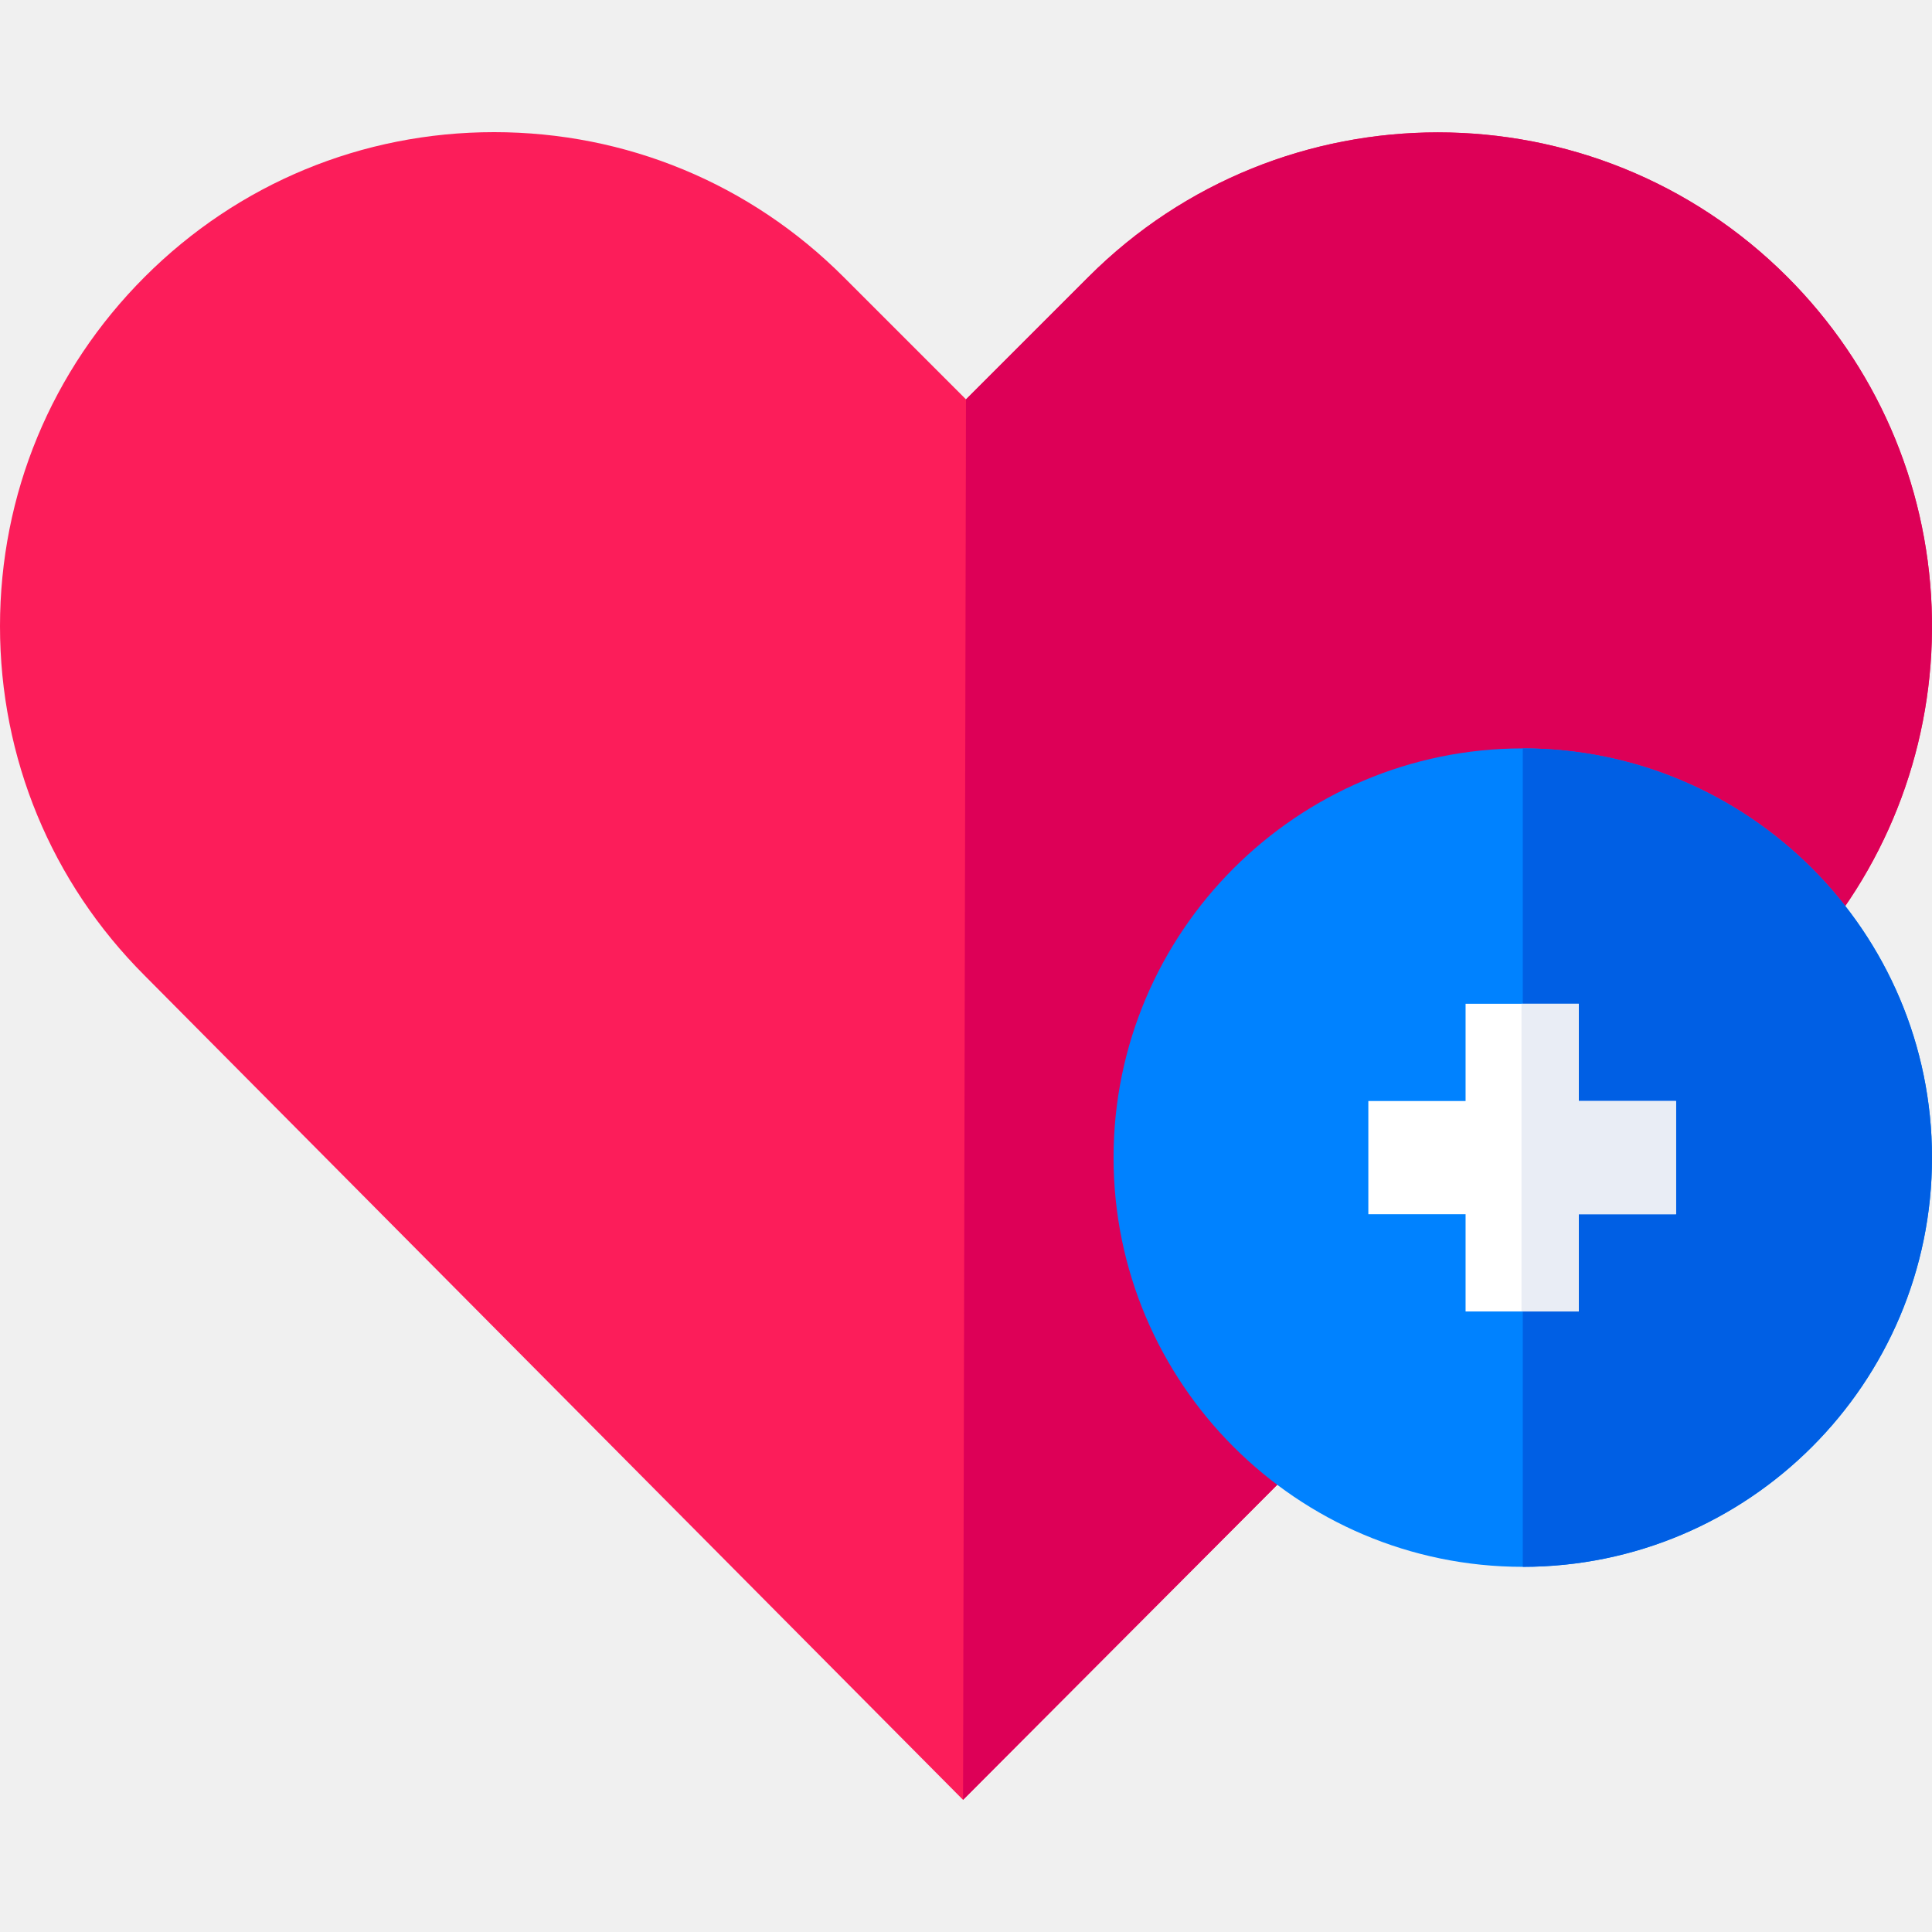
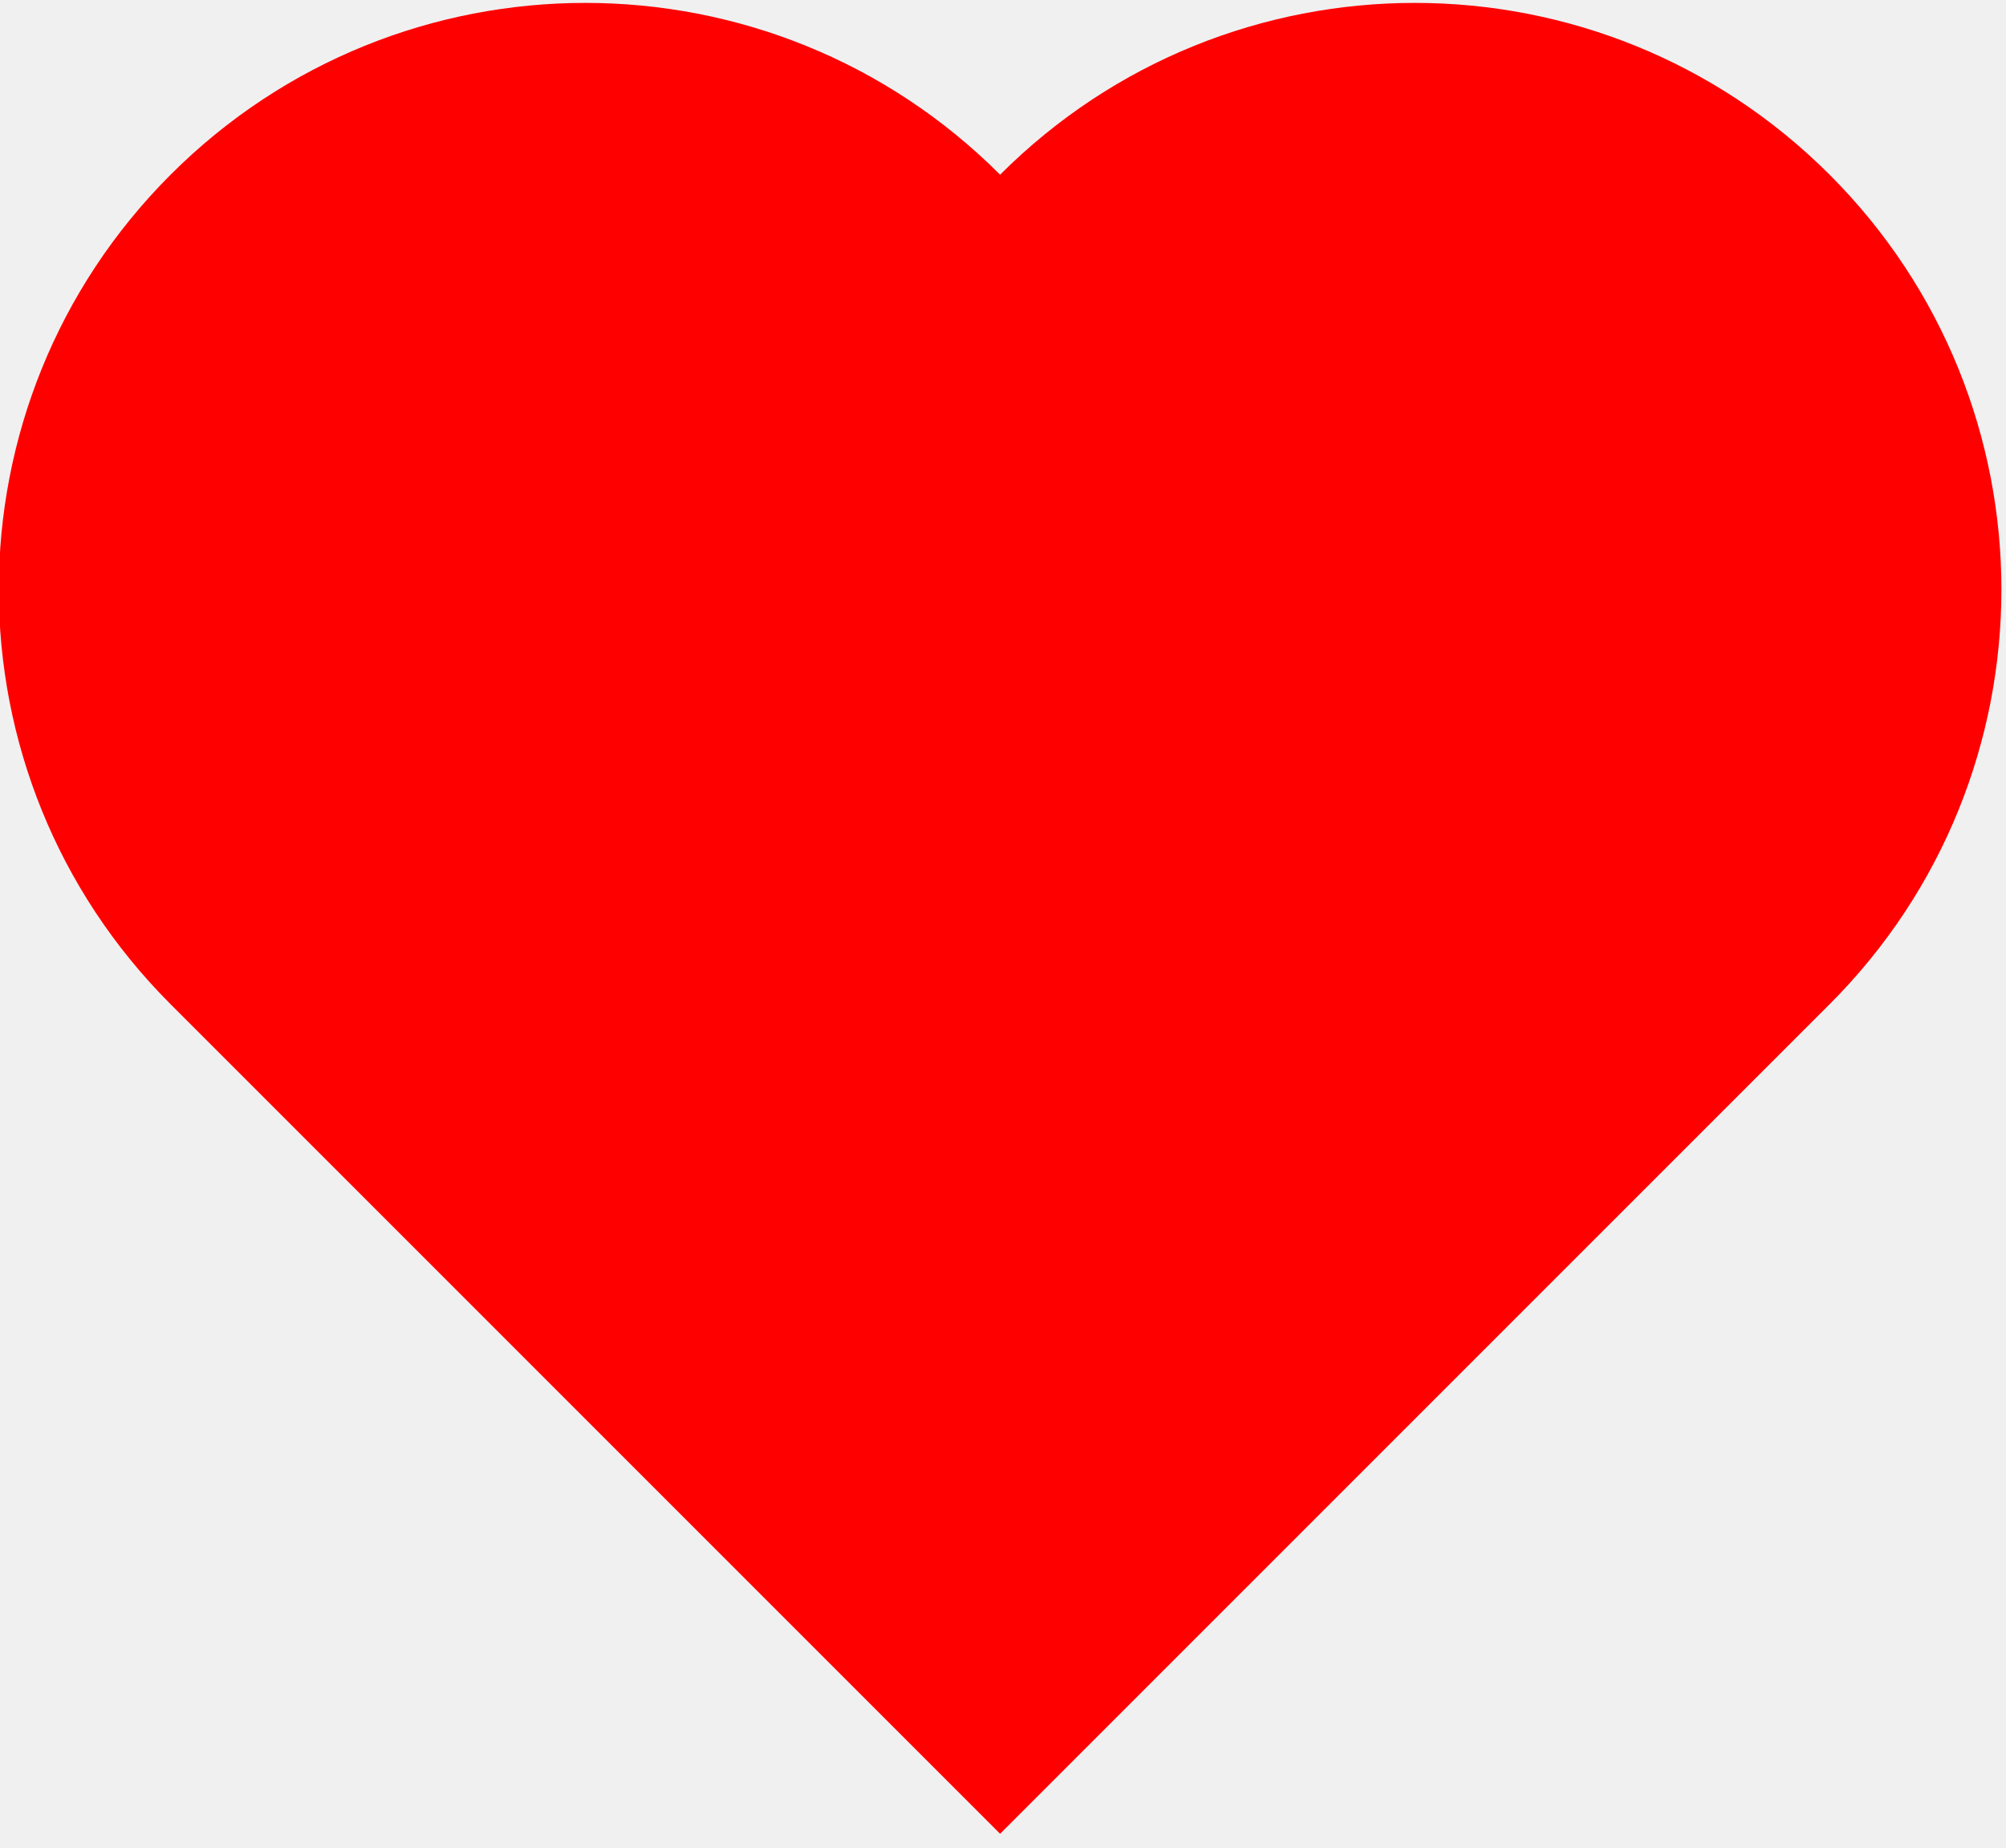
- <svg xmlns="http://www.w3.org/2000/svg" version="1.1" id="Capa_1" x="0px" y="0px" viewBox="0 0 512.001 512.001" style="enable-background:new 0 0 512.001 512.001;" xml:space="preserve" width="512" height="512">
-   <g>
-     <g>
-       <path style="fill:#FC1D5A;" d="M481.04,250.527c21.176-24.986,32.136-56.833,30.861-89.671    c-1.282-33.029-14.868-64.098-38.253-87.483c-51.055-51.055-134.127-51.055-185.182,0L256,105.838l-32.466-32.466    C198.802,48.64,165.919,35.02,130.943,35.02S63.084,48.64,38.353,73.372S0,130.987,0,165.963s13.621,67.859,38.314,92.553    l216.906,218.465L481.04,250.527z" />
-       <path style="fill:#DD0057;" d="M481.04,250.527c21.176-24.986,32.136-56.833,30.861-89.671    c-1.282-33.029-14.868-64.098-38.253-87.483c-51.055-51.055-134.127-51.055-185.182,0L256,105.838l-0.779,371.143L481.04,250.527z    " />
+ <svg xmlns="http://www.w3.org/2000/svg" xmlns:xlink="http://www.w3.org/1999/xlink" version="1.1" height="315" width="342">
+   <defs>
+     <style type="text/css">
+     .outline { stroke:none; stroke-width:0 }
+   </style>
+     <g id="heart">
+       <path d="M0 200 v-200 h200      a100,100 90 0,1 0,200     a100,100 90 0,1 -200,0     z" />
    </g>
-     <g>
-       <g>
-         <path style="fill:#0082FF;" d="M403.552,198.334c-59.798,0-108.447,48.649-108.447,108.447     c0,59.798,48.649,108.448,108.447,108.448C463.351,415.229,512,366.58,512,306.781C512,246.984,463.351,198.334,403.552,198.334z     " />
-         <path style="fill:#005FE4;" d="M403.552,198.334v216.895C463.351,415.229,512,366.58,512,306.781     C512,246.984,463.351,198.334,403.552,198.334z" />
-       </g>
-       <polygon style="fill:#FFFFFF;" points="444.167,291.781 418.396,291.781 418.396,266.01 388.396,266.01 388.396,291.781     362.625,291.781 362.625,321.781 388.396,321.781 388.396,347.553 418.396,347.553 418.396,321.781 444.167,321.781   " />
-       <polygon style="fill:#E9EDF5;" points="418.396,291.781 418.396,266.01 403.206,266.01 403.206,347.553 418.396,347.553     418.396,321.781 444.167,321.781 444.167,291.781   " />
-     </g>
-   </g>
+   </defs>
+   <use xlink:href="#heart" class="outline " fill="red" transform="rotate(225,150,121)" />
</svg>
